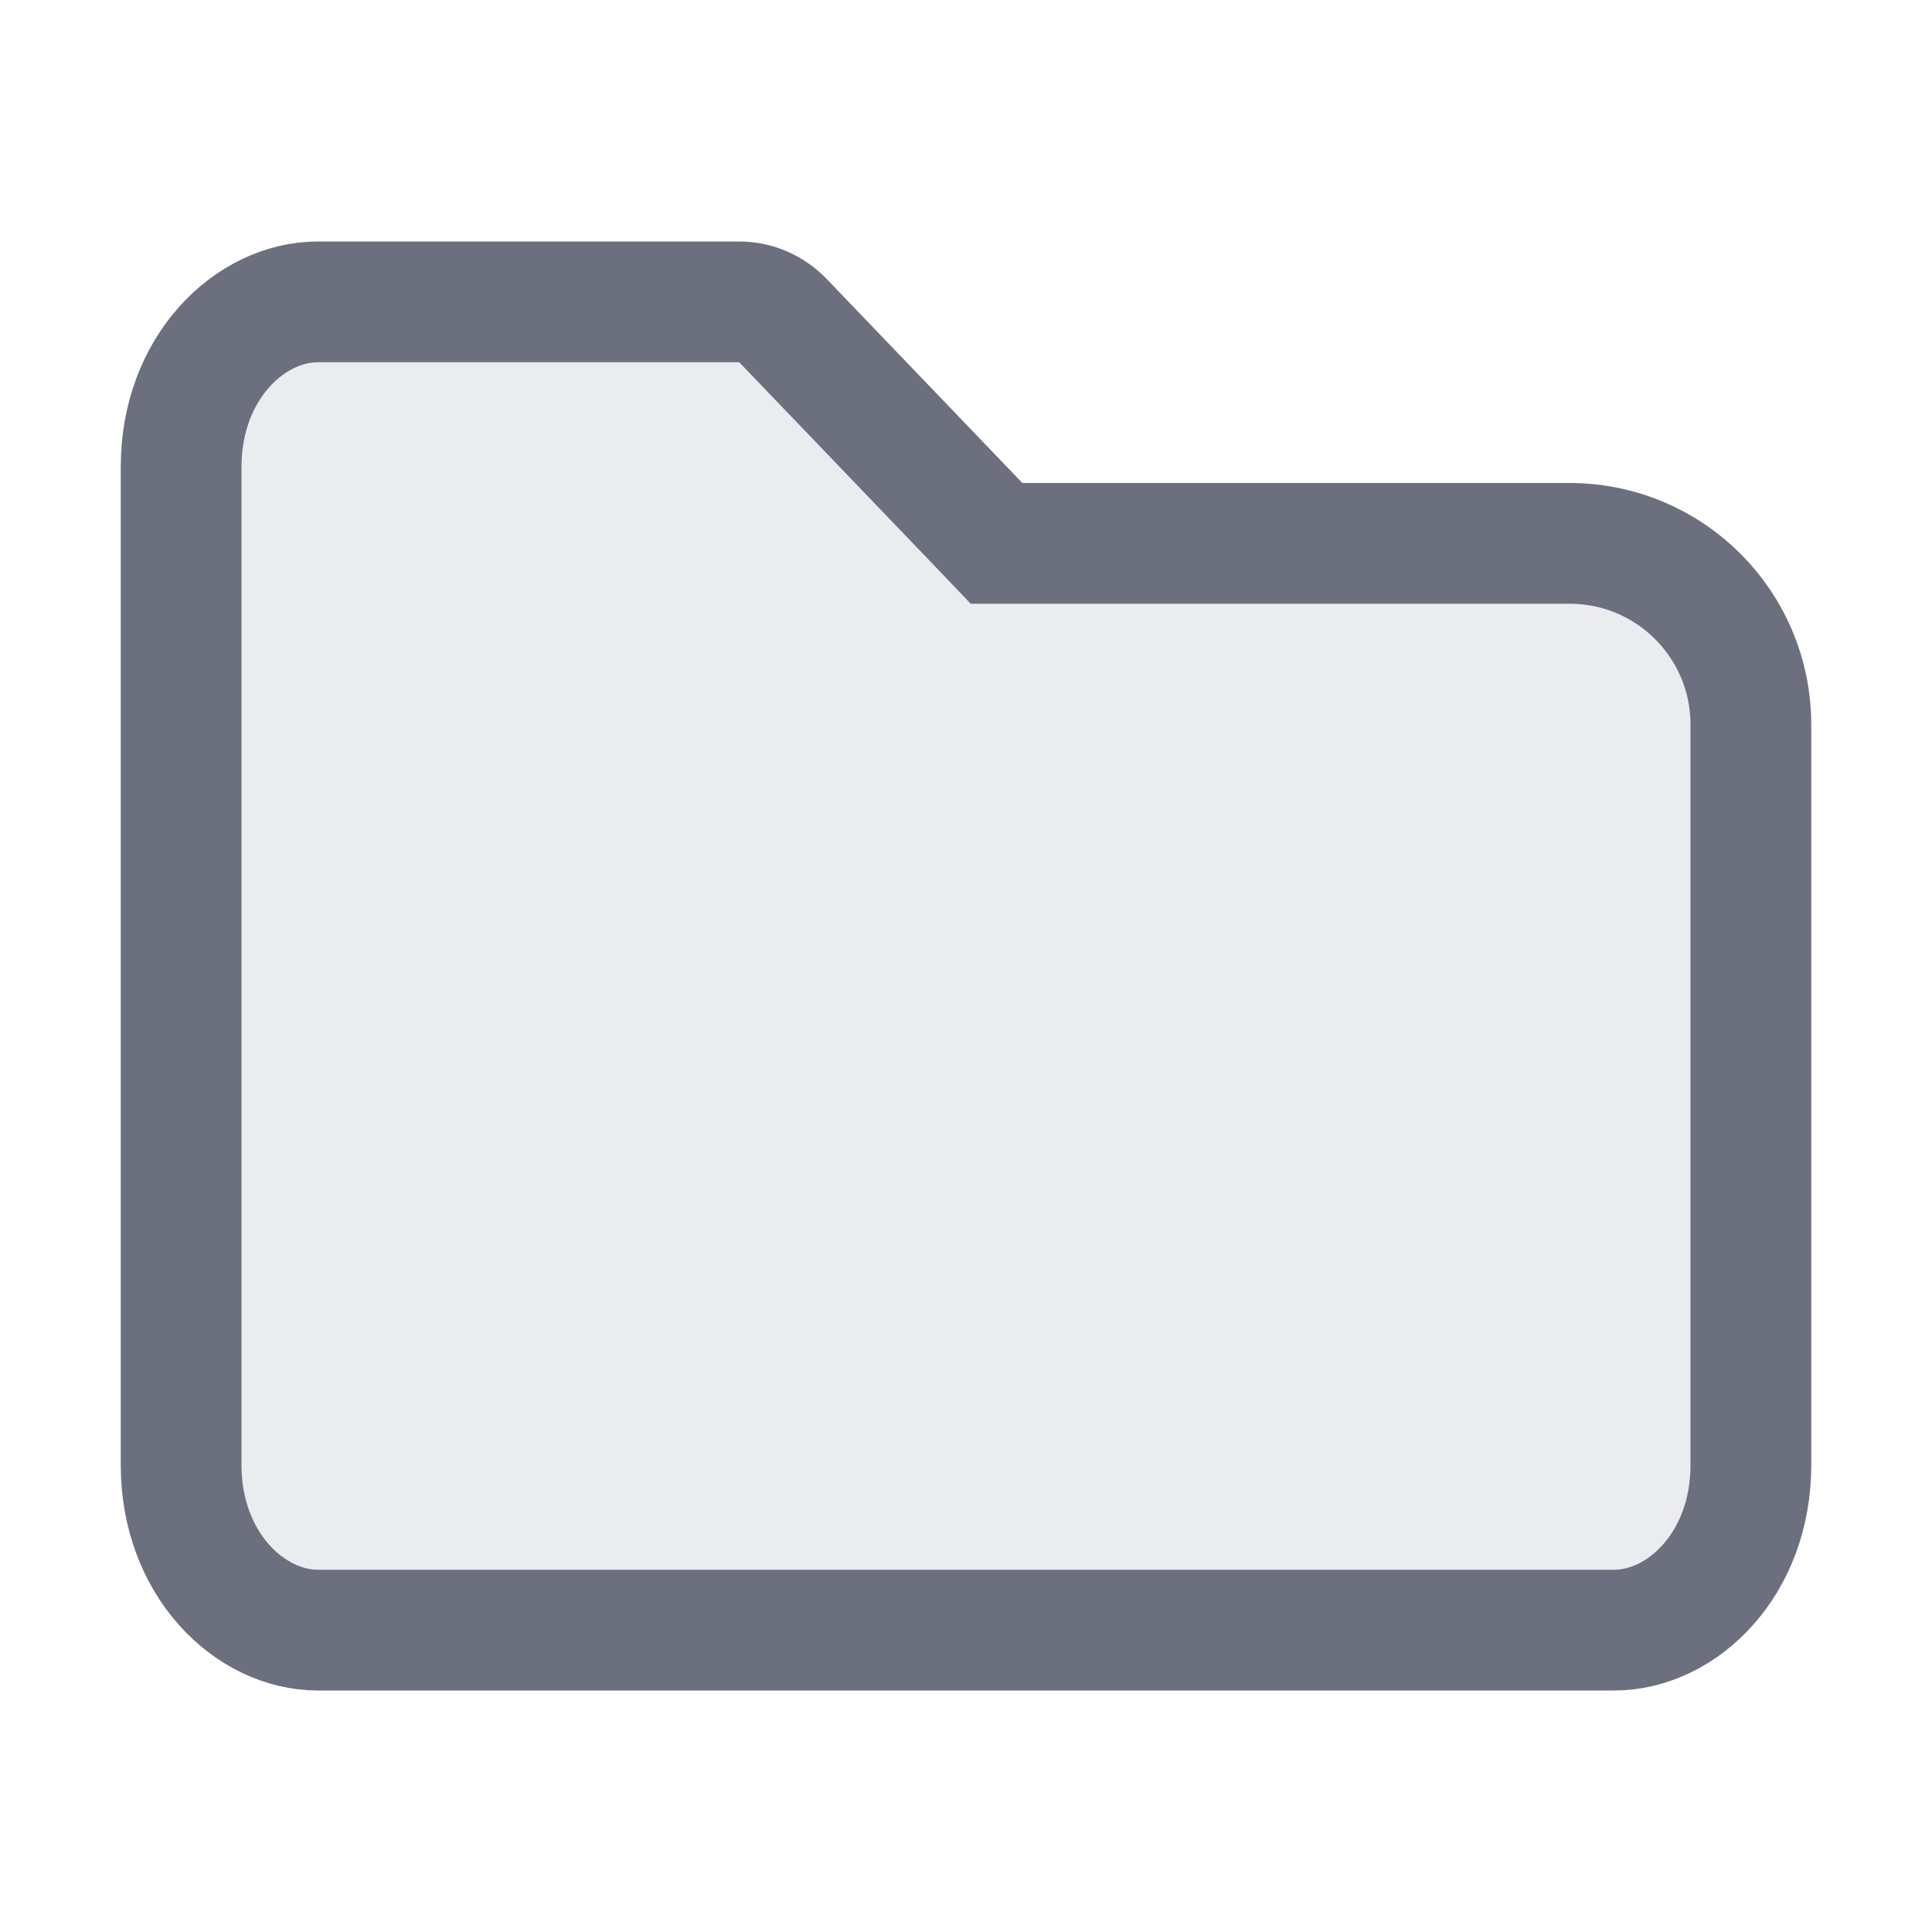
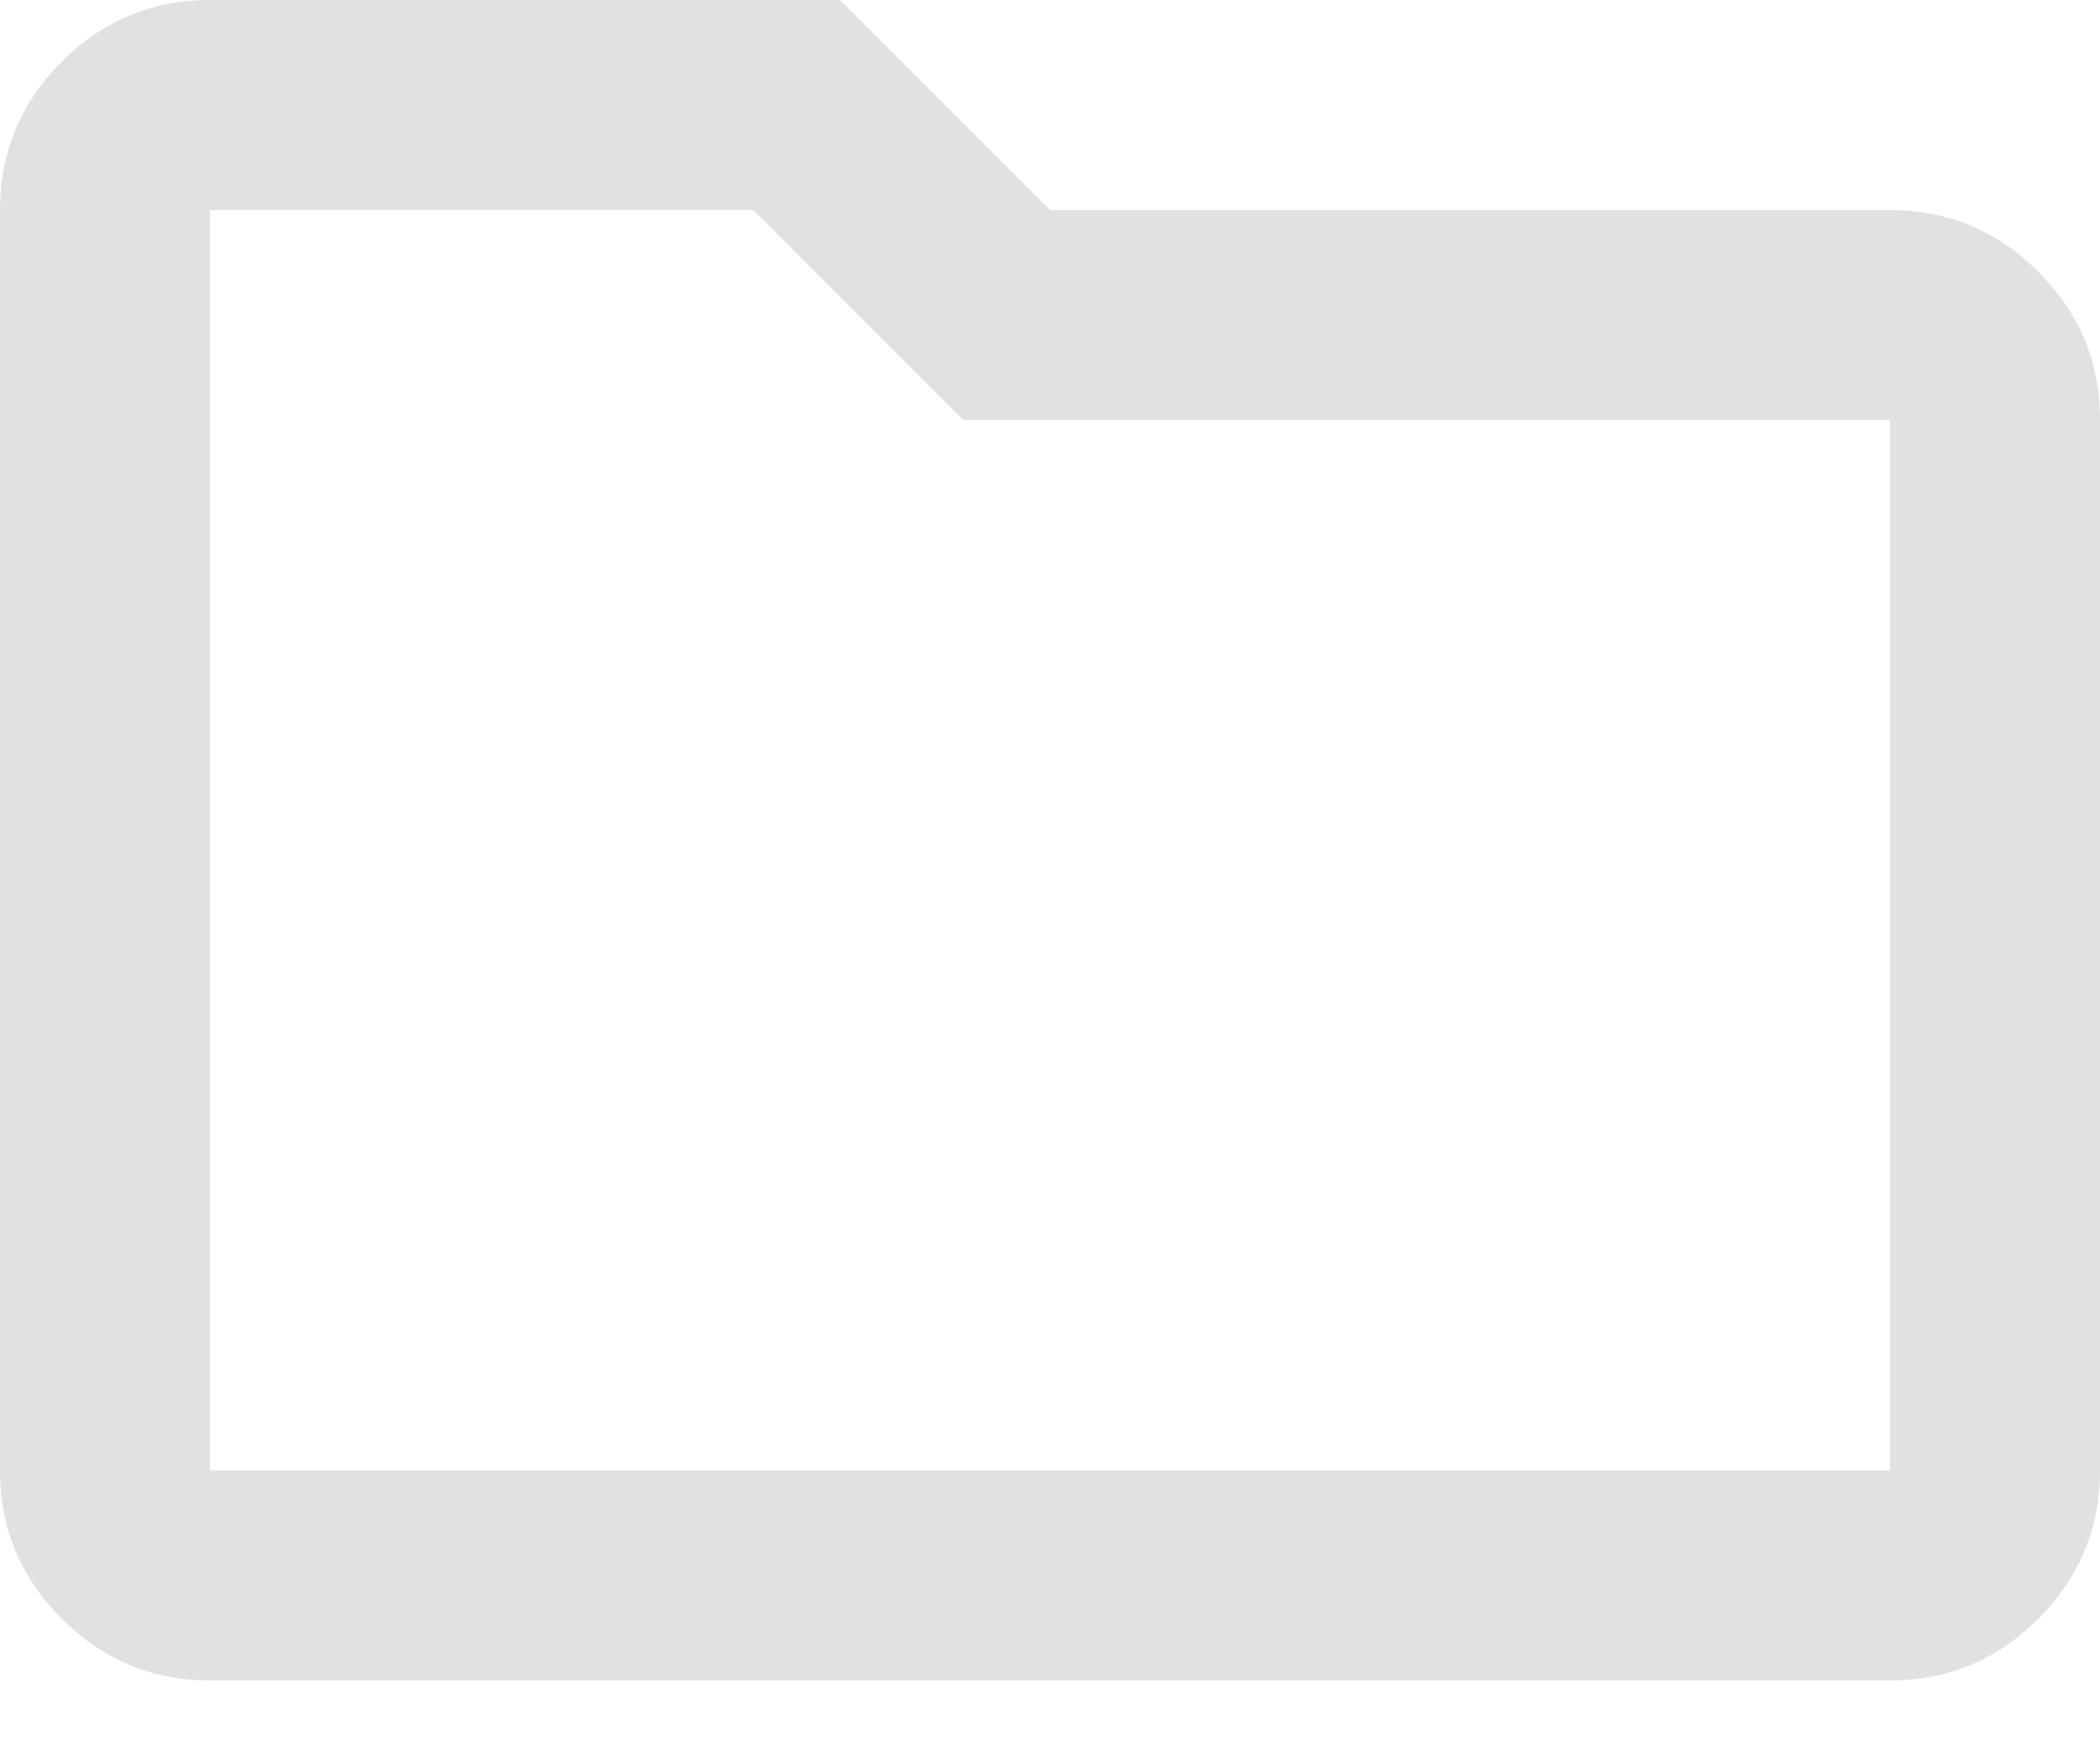
- <svg xmlns="http://www.w3.org/2000/svg" width="16" height="16" viewBox="0 0 16 16" fill="none">
-   <path d="M8.106 4.346L8.253 4.5H8.467H13C13.828 4.5 14.5 5.172 14.5 6V12.133C14.5 12.953 13.932 13.5 13.367 13.5H2.633C2.068 13.5 1.5 12.953 1.5 12.133V3.867C1.5 3.047 2.068 2.5 2.633 2.5H6.122C6.258 2.5 6.388 2.556 6.483 2.654L8.106 4.346Z" fill="#EBECF0" stroke="#6C707E" />
+ <svg xmlns="http://www.w3.org/2000/svg" width="24" height="20" viewBox="0 0 24 20" fill="none">
+   <path d="M2.4 19.2C1.74 19.2 1.175 18.965 0.704 18.494C0.234 18.024 -0.001 17.459 2.03735e-06 16.8V2.4C2.03735e-06 1.74 0.235 1.175 0.706 0.704C1.176 0.234 1.741 -0.001 2.4 2.03735e-06H9.6L12 2.4H21.6C22.26 2.4 22.825 2.635 23.296 3.106C23.766 3.576 24.001 4.141 24 4.8V16.8C24 17.46 23.765 18.025 23.294 18.496C22.824 18.966 22.259 19.201 21.6 19.2H2.4ZM2.4 16.8H21.6V4.8H11.01L8.61 2.4H2.4V16.8Z" fill="#E1E1E1" />
</svg>
